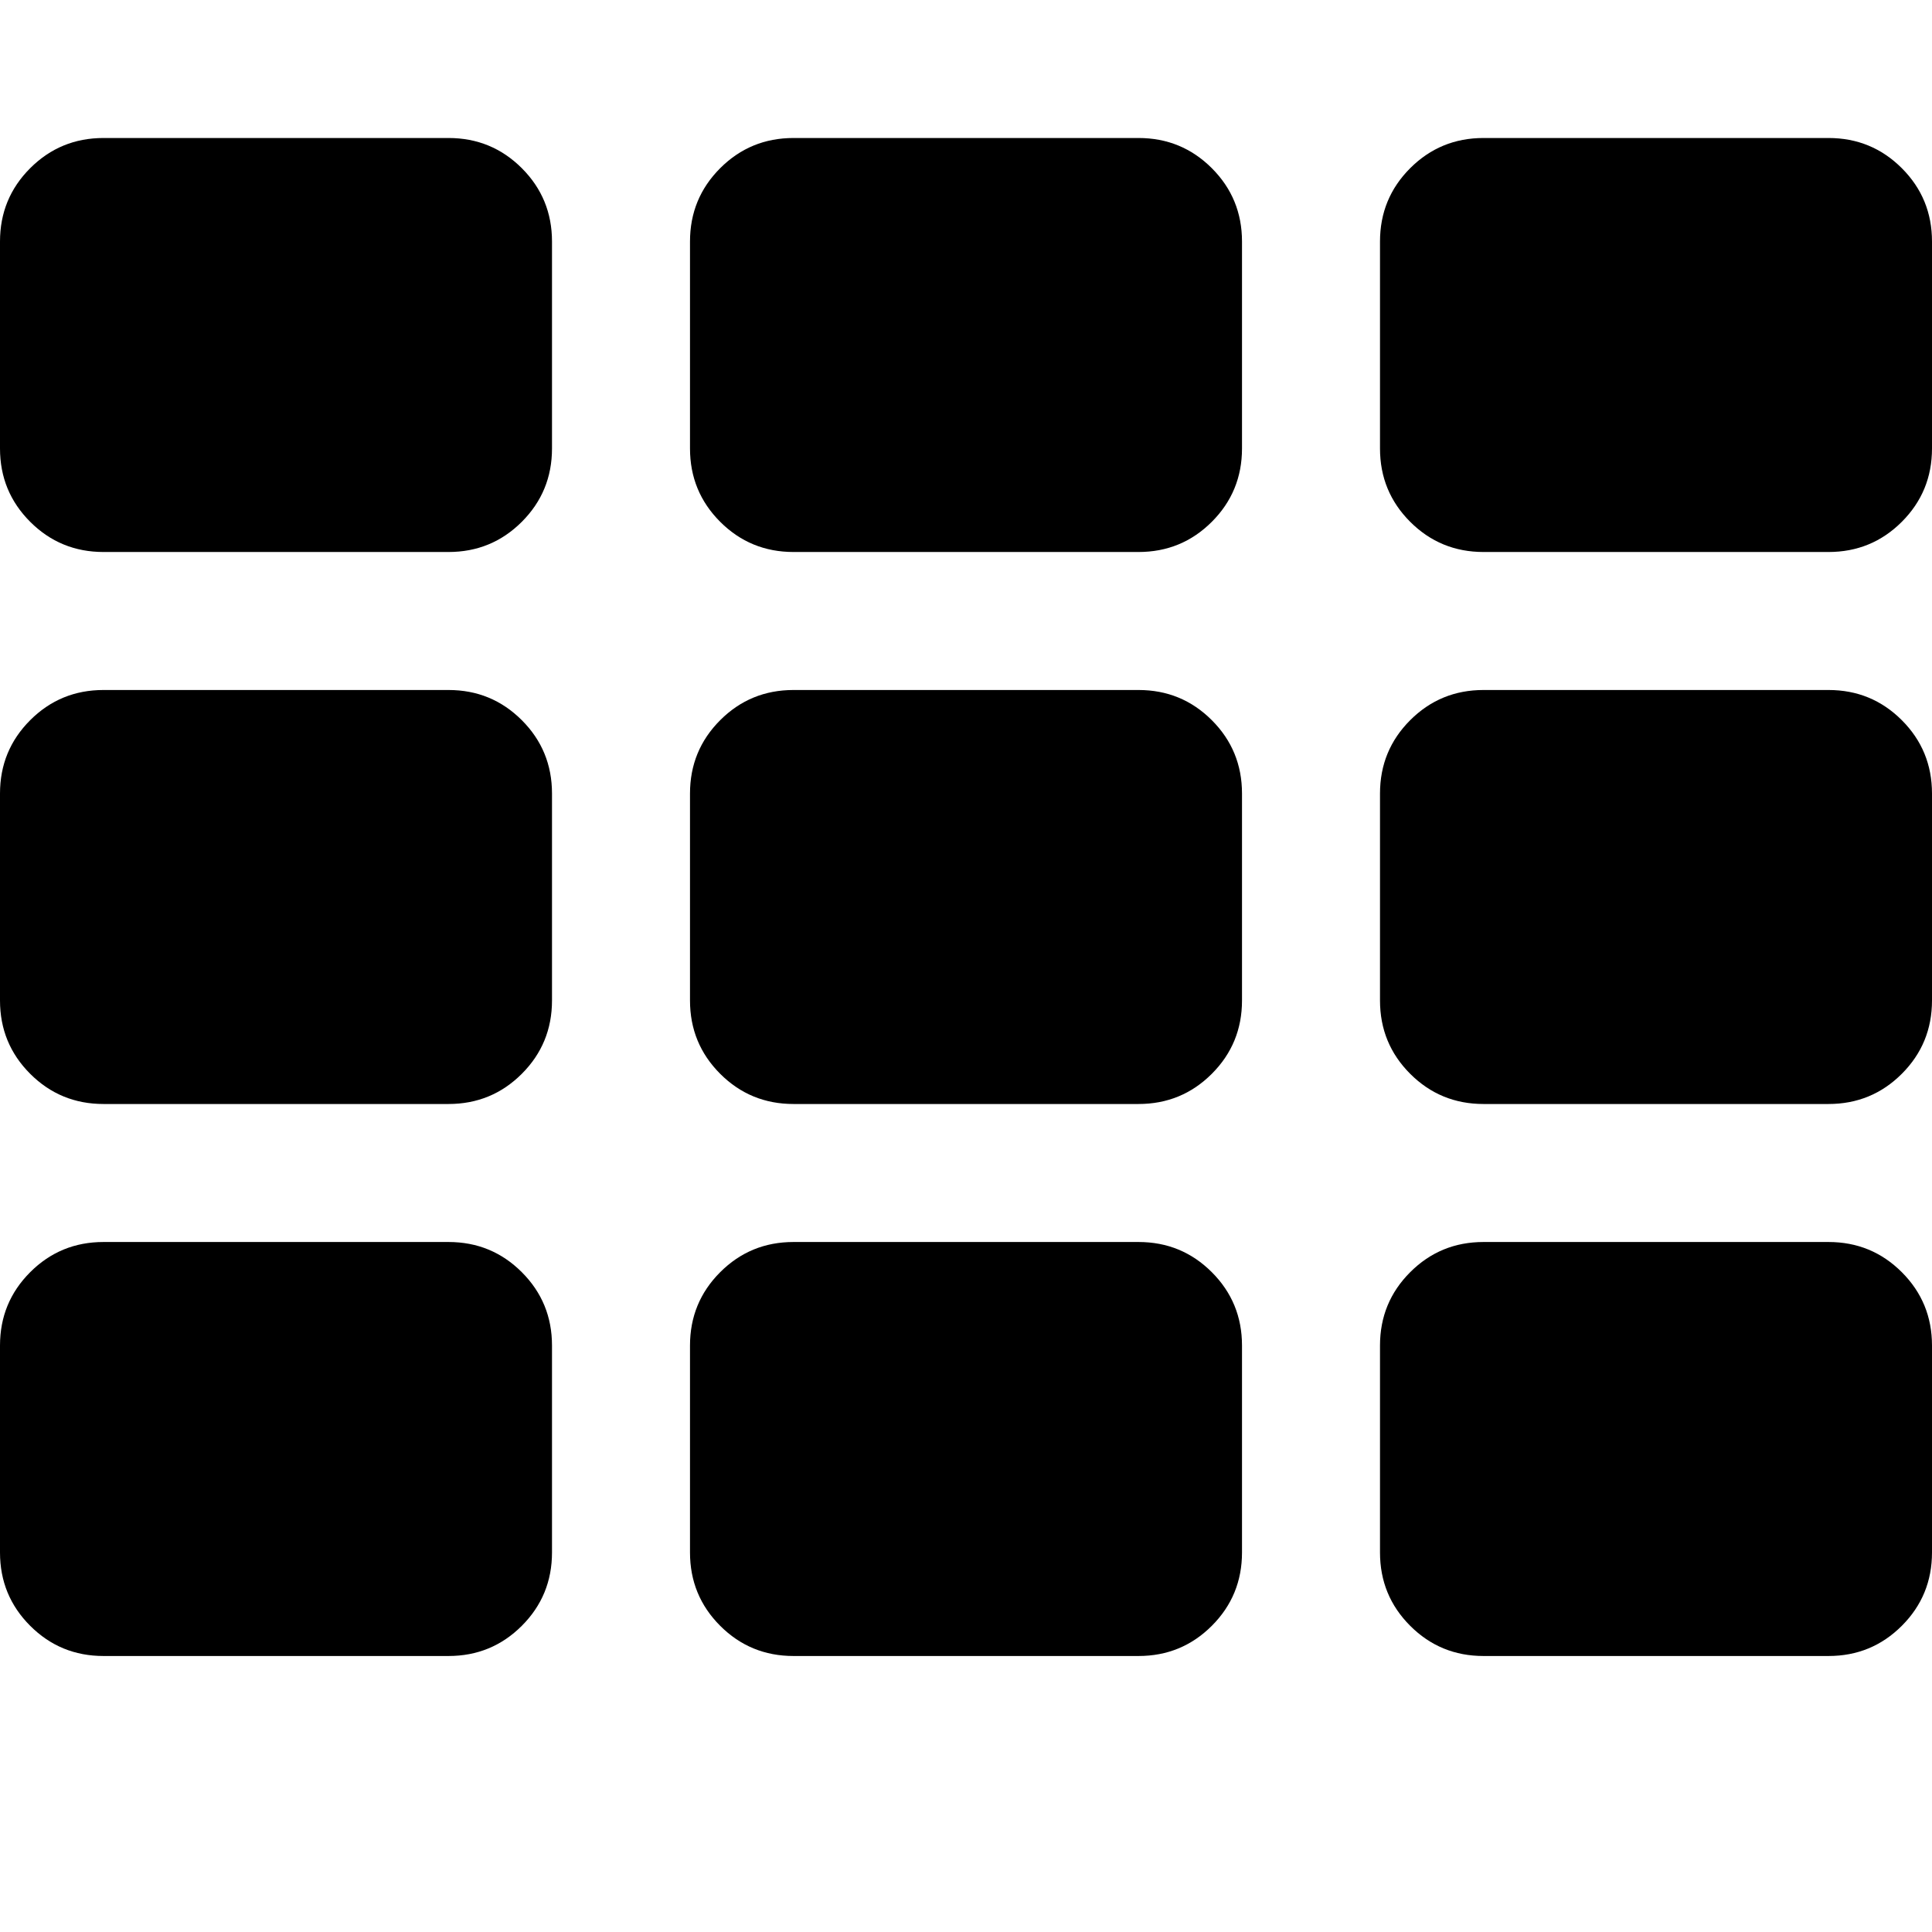
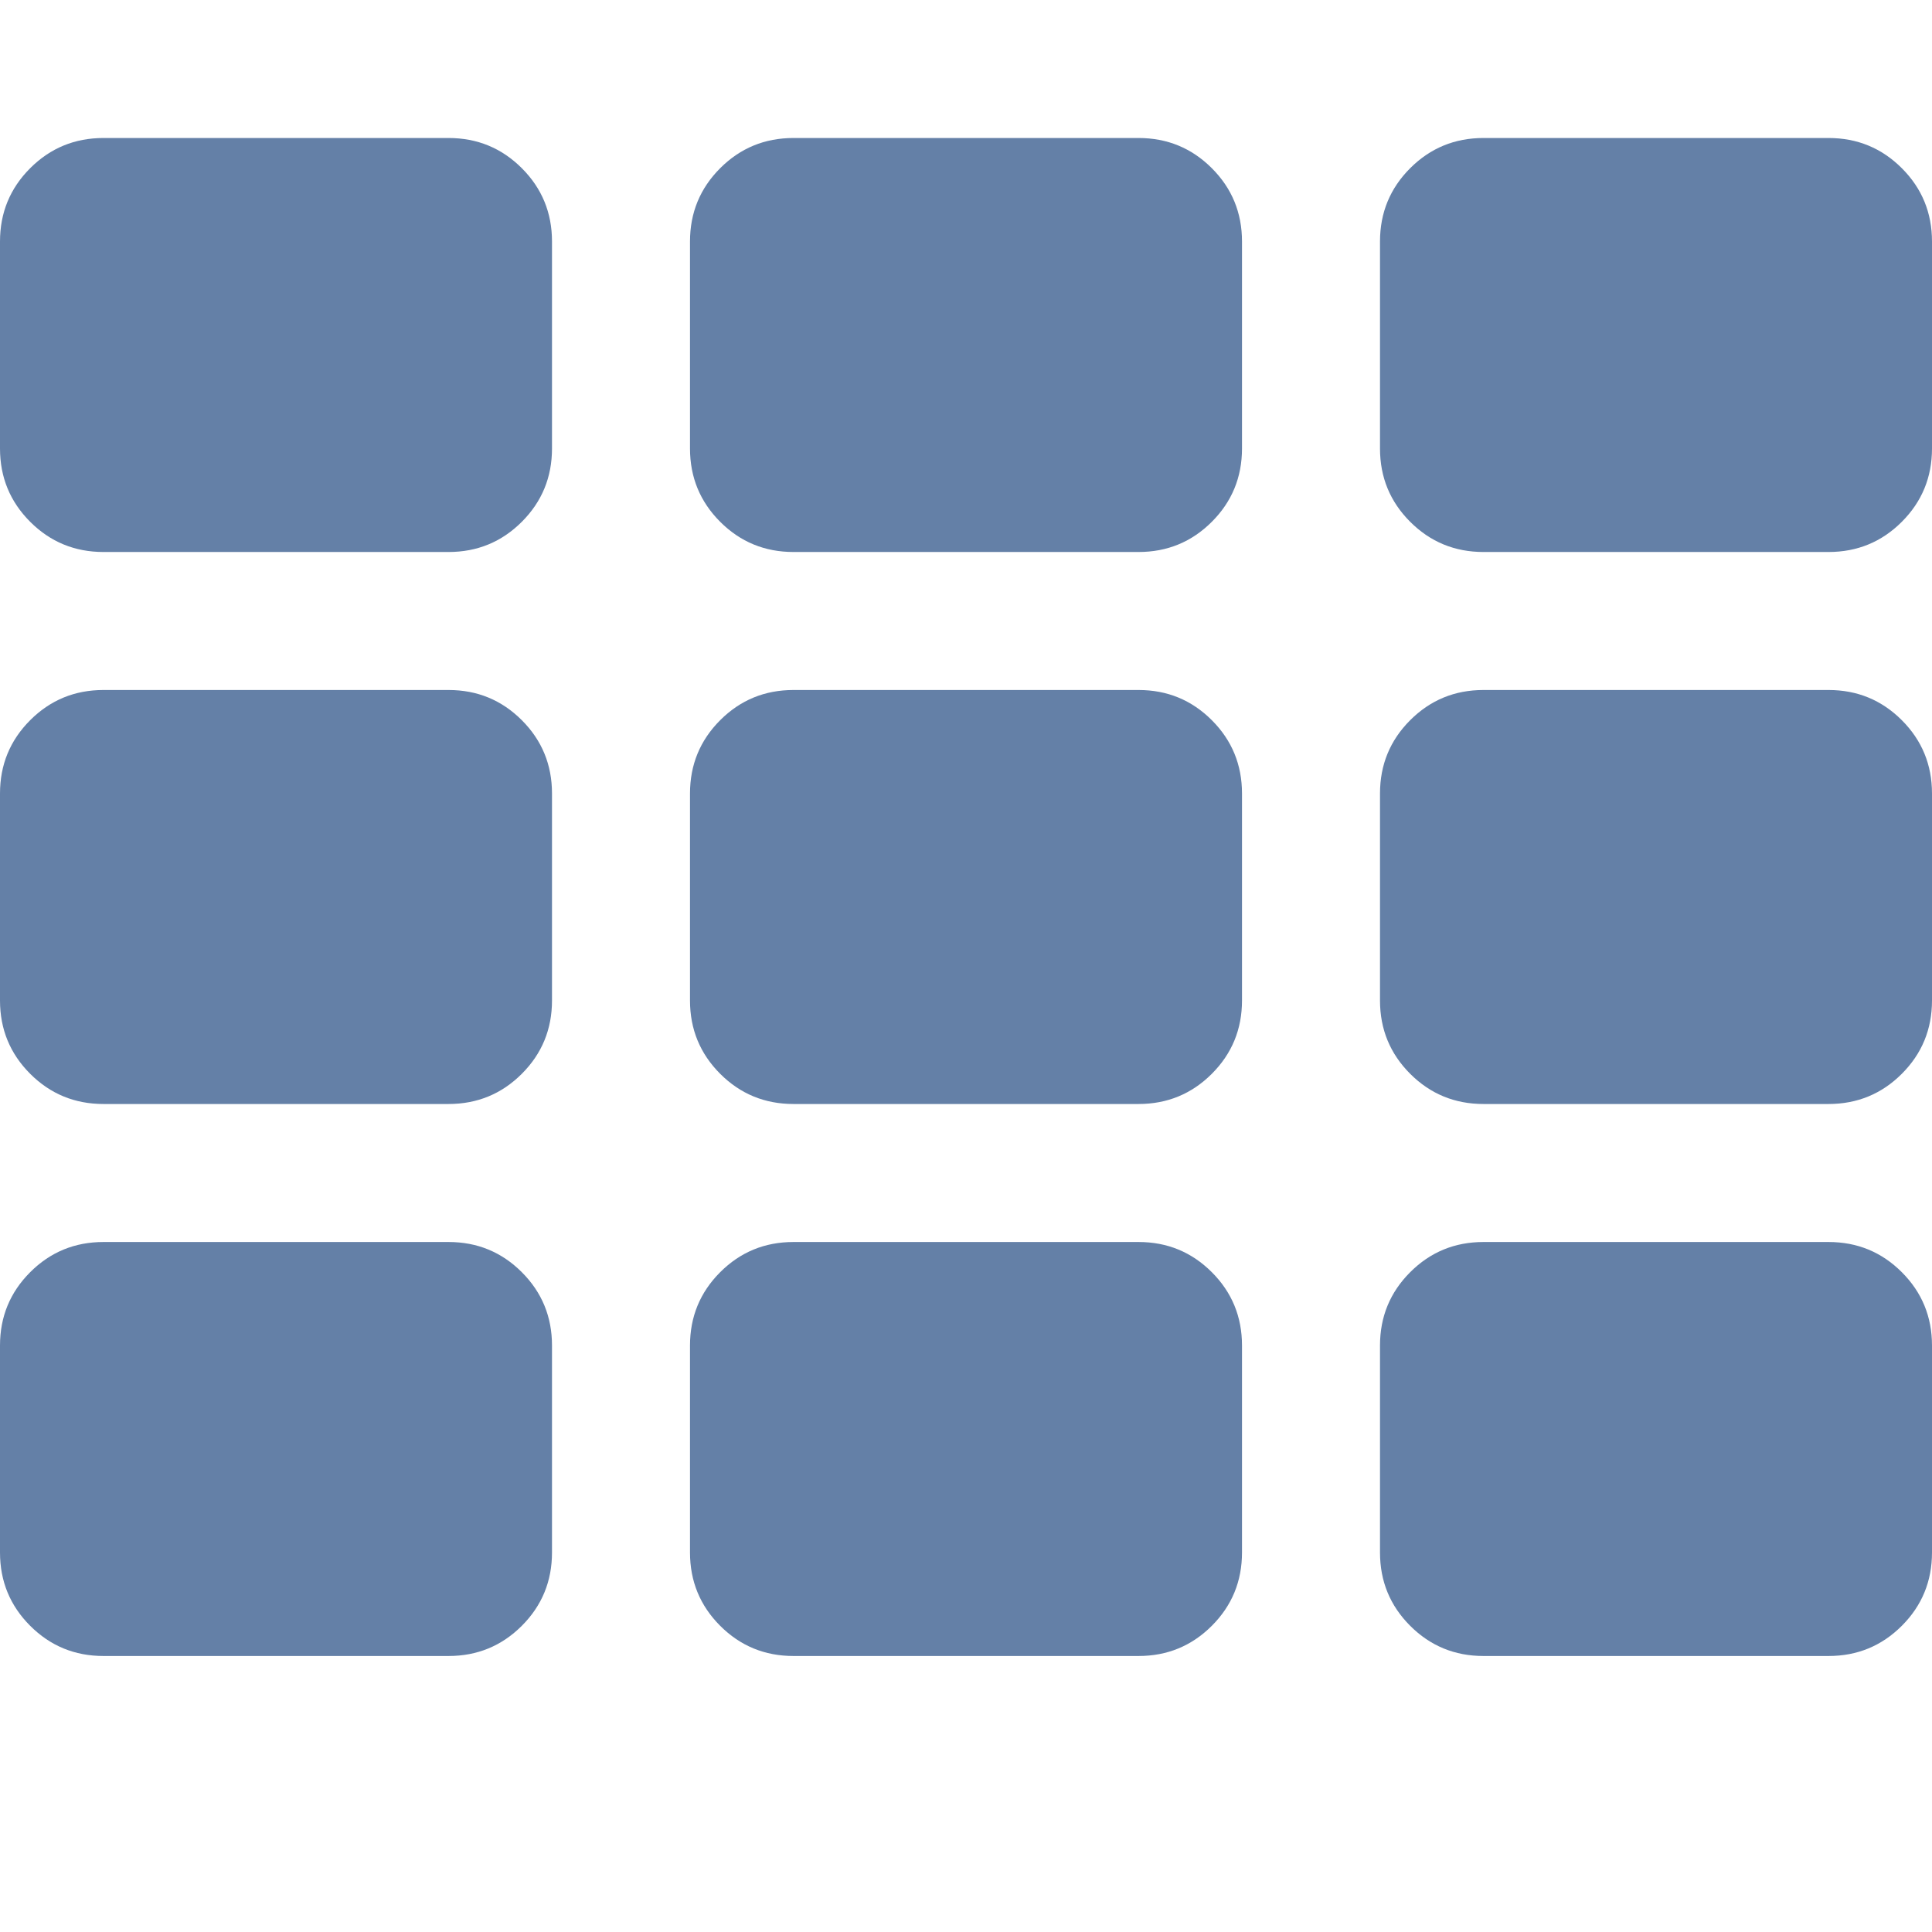
- <svg xmlns="http://www.w3.org/2000/svg" width="1792" height="1792" viewBox="0 0 1792 1792">
+ <svg xmlns="http://www.w3.org/2000/svg" width="1792" height="1792" viewBox="0 0 1792 1792" fill="rgb(100,128,167)">
  <path d="M512 1248v192q0 40-28 68t-68 28h-320q-40 0-68-28t-28-68v-192q0-40 28-68t68-28h320q40 0 68 28t28 68zm0-512v192q0 40-28 68t-68 28h-320q-40 0-68-28t-28-68v-192q0-40 28-68t68-28h320q40 0 68 28t28 68zm640 512v192q0 40-28 68t-68 28h-320q-40 0-68-28t-28-68v-192q0-40 28-68t68-28h320q40 0 68 28t28 68zm-640-1024v192q0 40-28 68t-68 28h-320q-40 0-68-28t-28-68v-192q0-40 28-68t68-28h320q40 0 68 28t28 68zm640 512v192q0 40-28 68t-68 28h-320q-40 0-68-28t-28-68v-192q0-40 28-68t68-28h320q40 0 68 28t28 68zm640 512v192q0 40-28 68t-68 28h-320q-40 0-68-28t-28-68v-192q0-40 28-68t68-28h320q40 0 68 28t28 68zm-640-1024v192q0 40-28 68t-68 28h-320q-40 0-68-28t-28-68v-192q0-40 28-68t68-28h320q40 0 68 28t28 68zm640 512v192q0 40-28 68t-68 28h-320q-40 0-68-28t-28-68v-192q0-40 28-68t68-28h320q40 0 68 28t28 68zm0-512v192q0 40-28 68t-68 28h-320q-40 0-68-28t-28-68v-192q0-40 28-68t68-28h320q40 0 68 28t28 68z" />
</svg>
